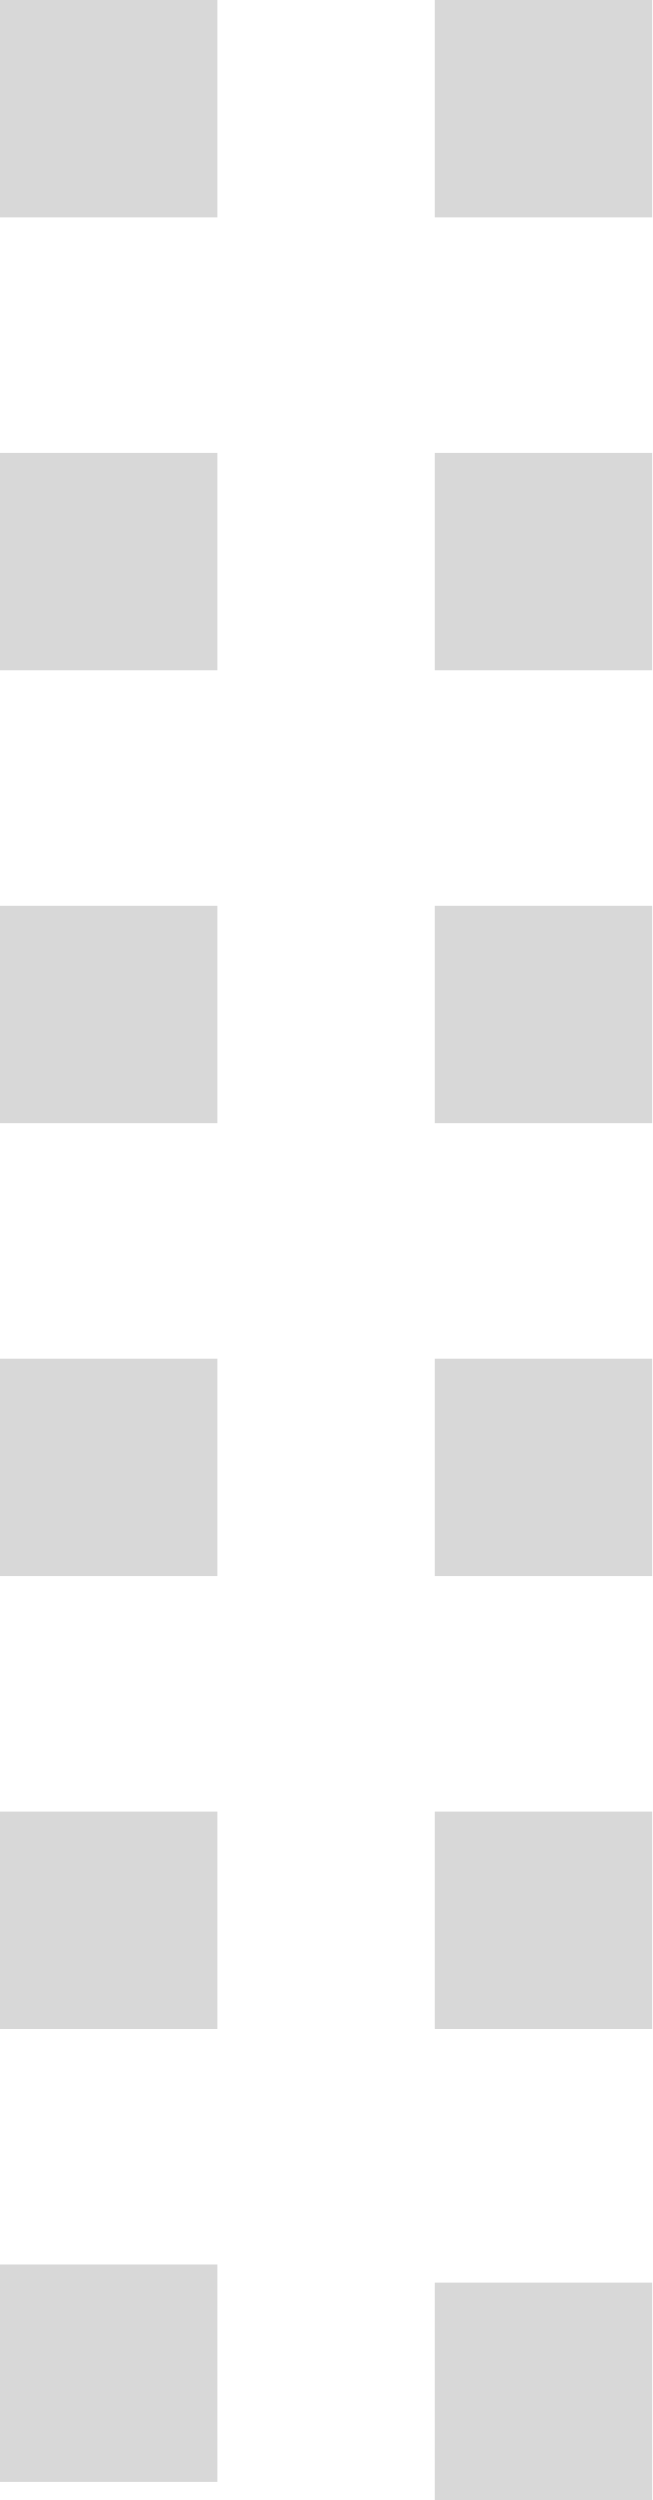
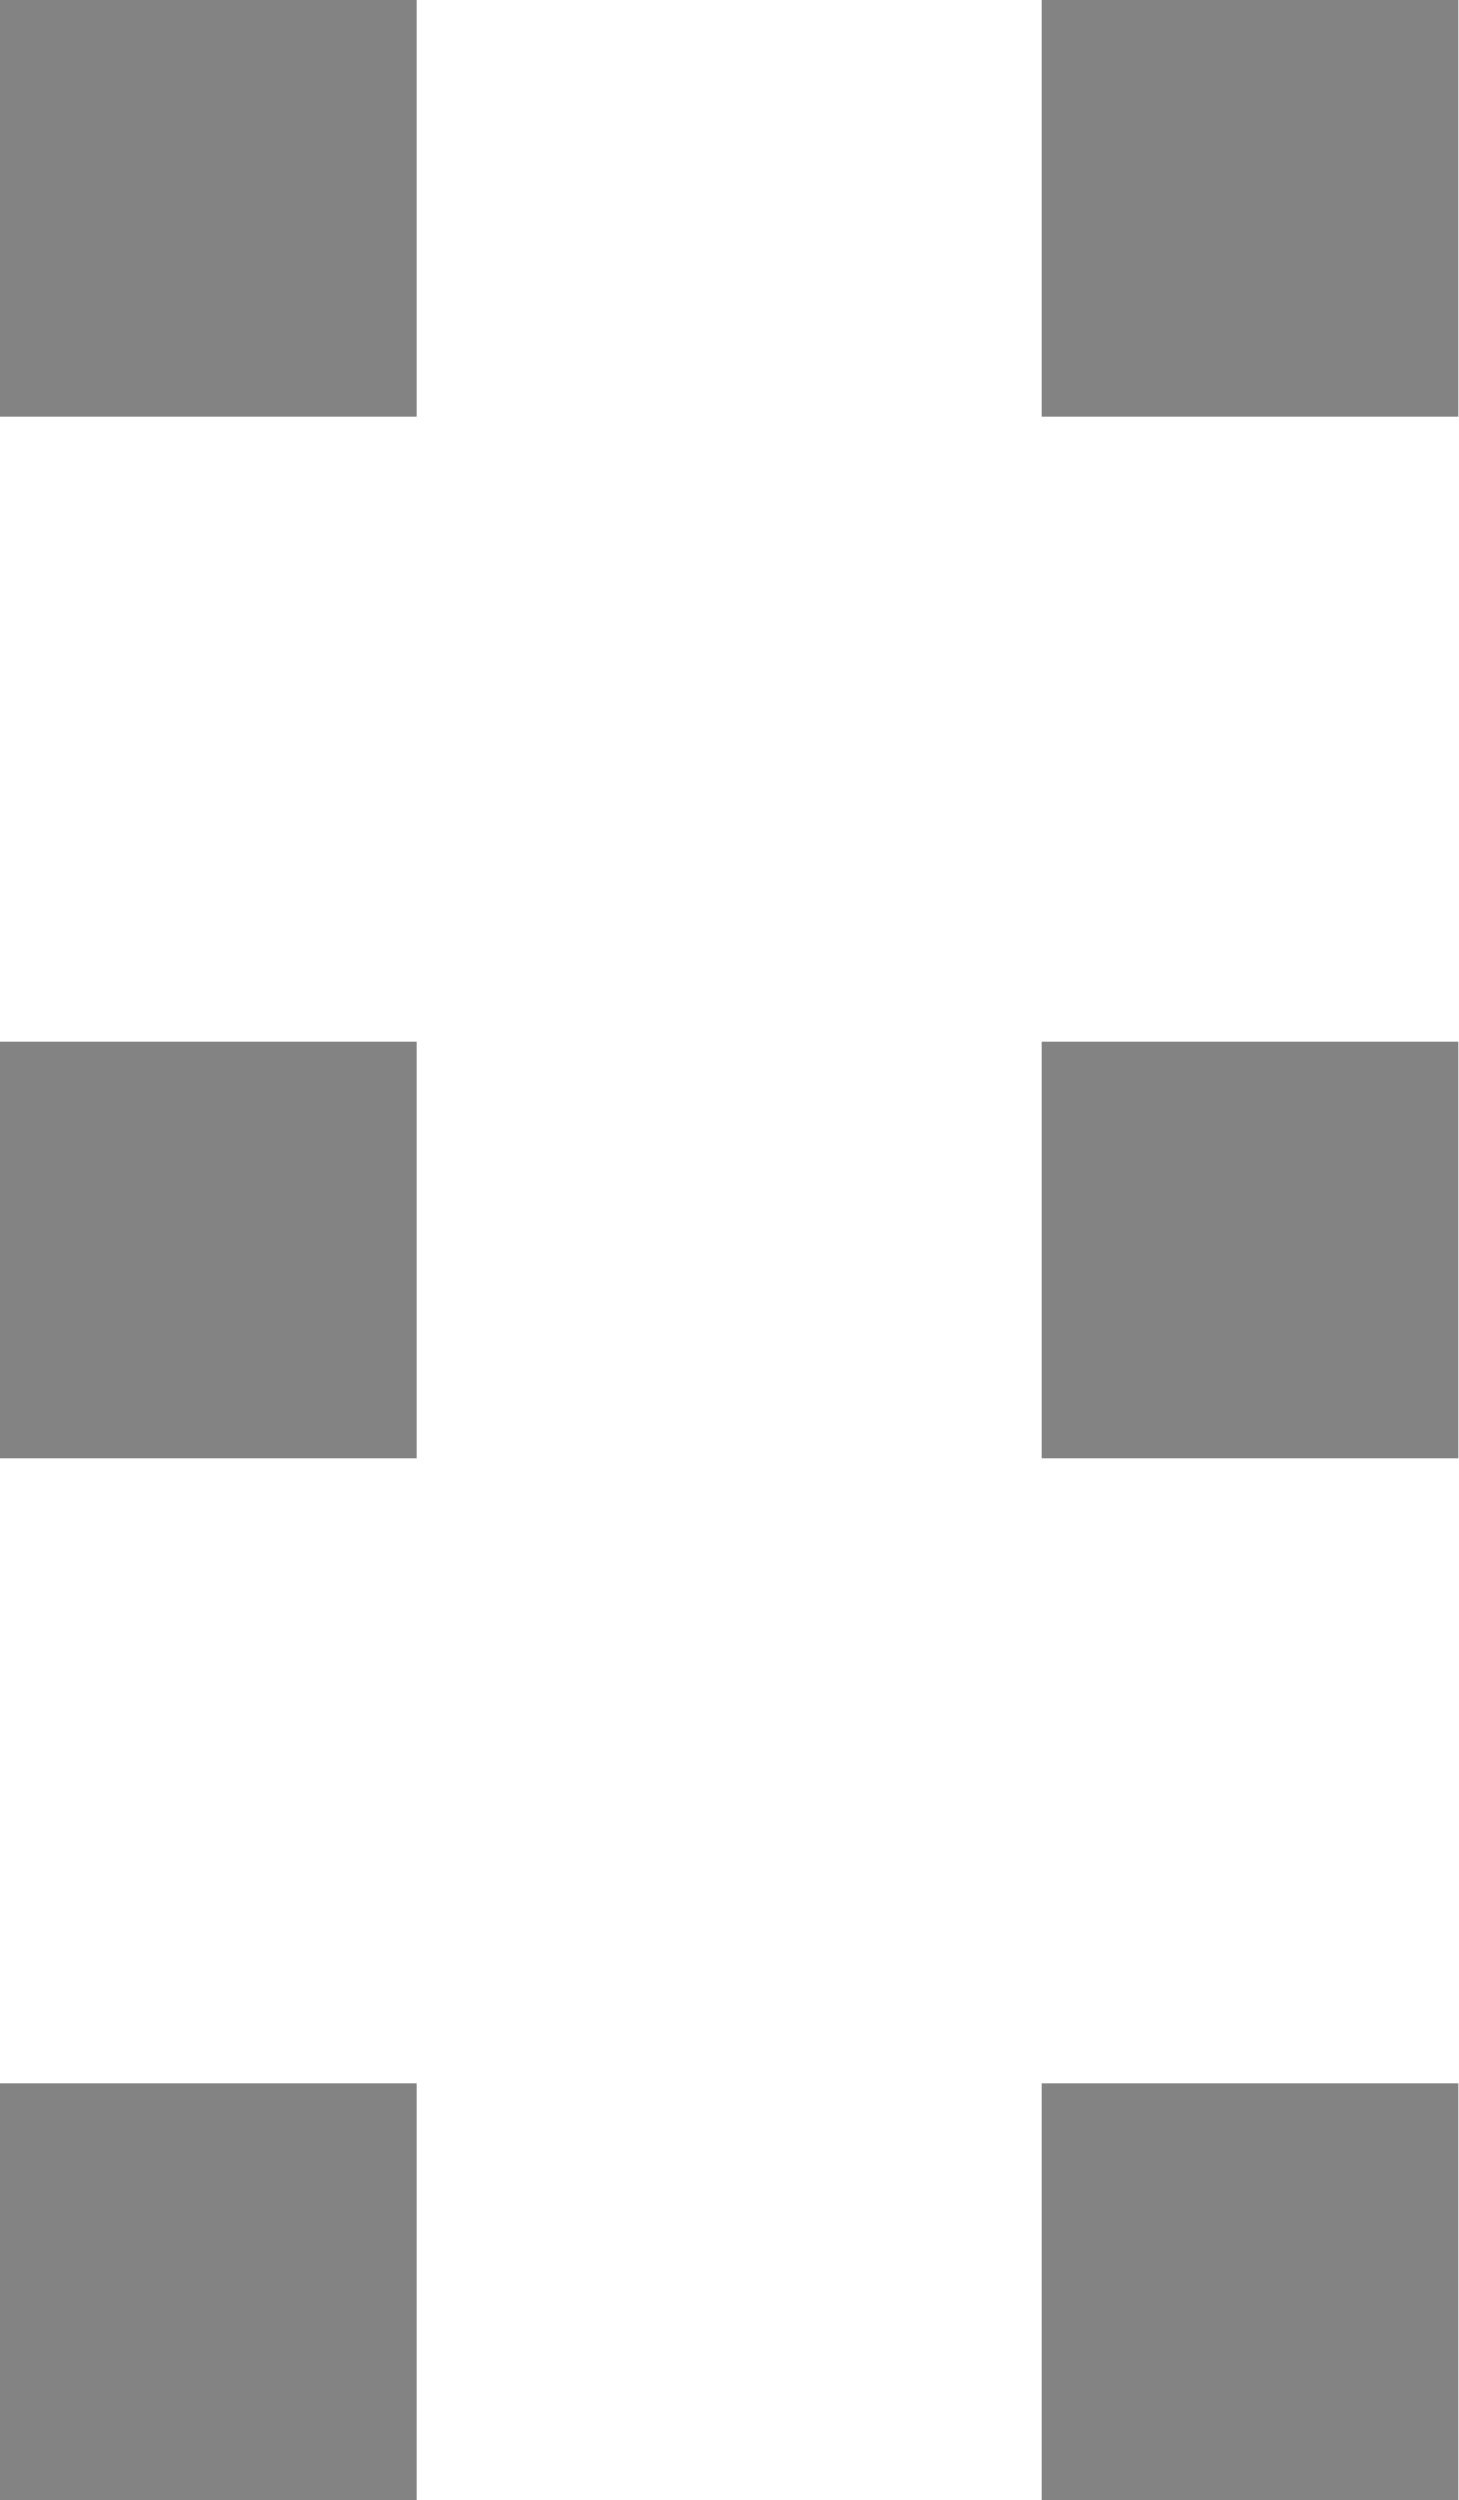
- <svg xmlns="http://www.w3.org/2000/svg" width="36px" height="138px" viewBox="0 0 36 138" version="1.1">
-   <g id="Page-1" stroke="none">
-     <g id="dragdrop" fill="#D8D8D8">
-       <rect id="Rectangle-1" x="0" y="0" width="12" height="12" />
-       <rect id="Rectangle-1" x="0" y="25" width="12" height="12" />
-       <rect id="Rectangle-1" x="0" y="50" width="12" height="12" />
-       <rect id="Rectangle-1" x="0" y="75" width="12" height="12" />
-       <rect id="Rectangle-1" x="0" y="100" width="12" height="12" />
-       <rect id="Rectangle-1" x="0" y="125" width="12" height="12" />
-       <rect id="Rectangle-1" x="24" y="0" width="12" height="12" />
-       <rect id="Rectangle-1" x="24" y="25" width="12" height="12" />
-       <rect id="Rectangle-1" x="24" y="50" width="12" height="12" />
-       <rect id="Rectangle-1" x="24" y="75" width="12" height="12" />
-       <rect id="Rectangle-1" x="24" y="100" width="12" height="12" />
-       <rect id="Rectangle-1" x="24" y="126" width="12" height="12" />
+ <svg xmlns="http://www.w3.org/2000/svg" width="7px" height="12px" viewBox="0 0 7 12" version="1.1">
+   <g id="Page-1" stroke="none" stroke-width="1" fill="none" fill-rule="evenodd">
+     <g id="move" fill="#838383" fill-rule="nonzero">
+       <g id="Group">
+         <path d="M0,2 L2,2 L2,0 L0,0 L0,2 Z M0,7 L2,7 L2,5 L0,5 L0,7 Z M0,12 L2,12 L2,10 L0,10 L0,12 Z M5,0 L5,2 L7,2 L7,0 L5,0 Z M5,7 L7,7 L7,5 L5,5 L5,7 Z M5,12 L7,12 L7,10 L5,10 L5,12 Z" id="Shape" />
+       </g>
    </g>
  </g>
</svg>
